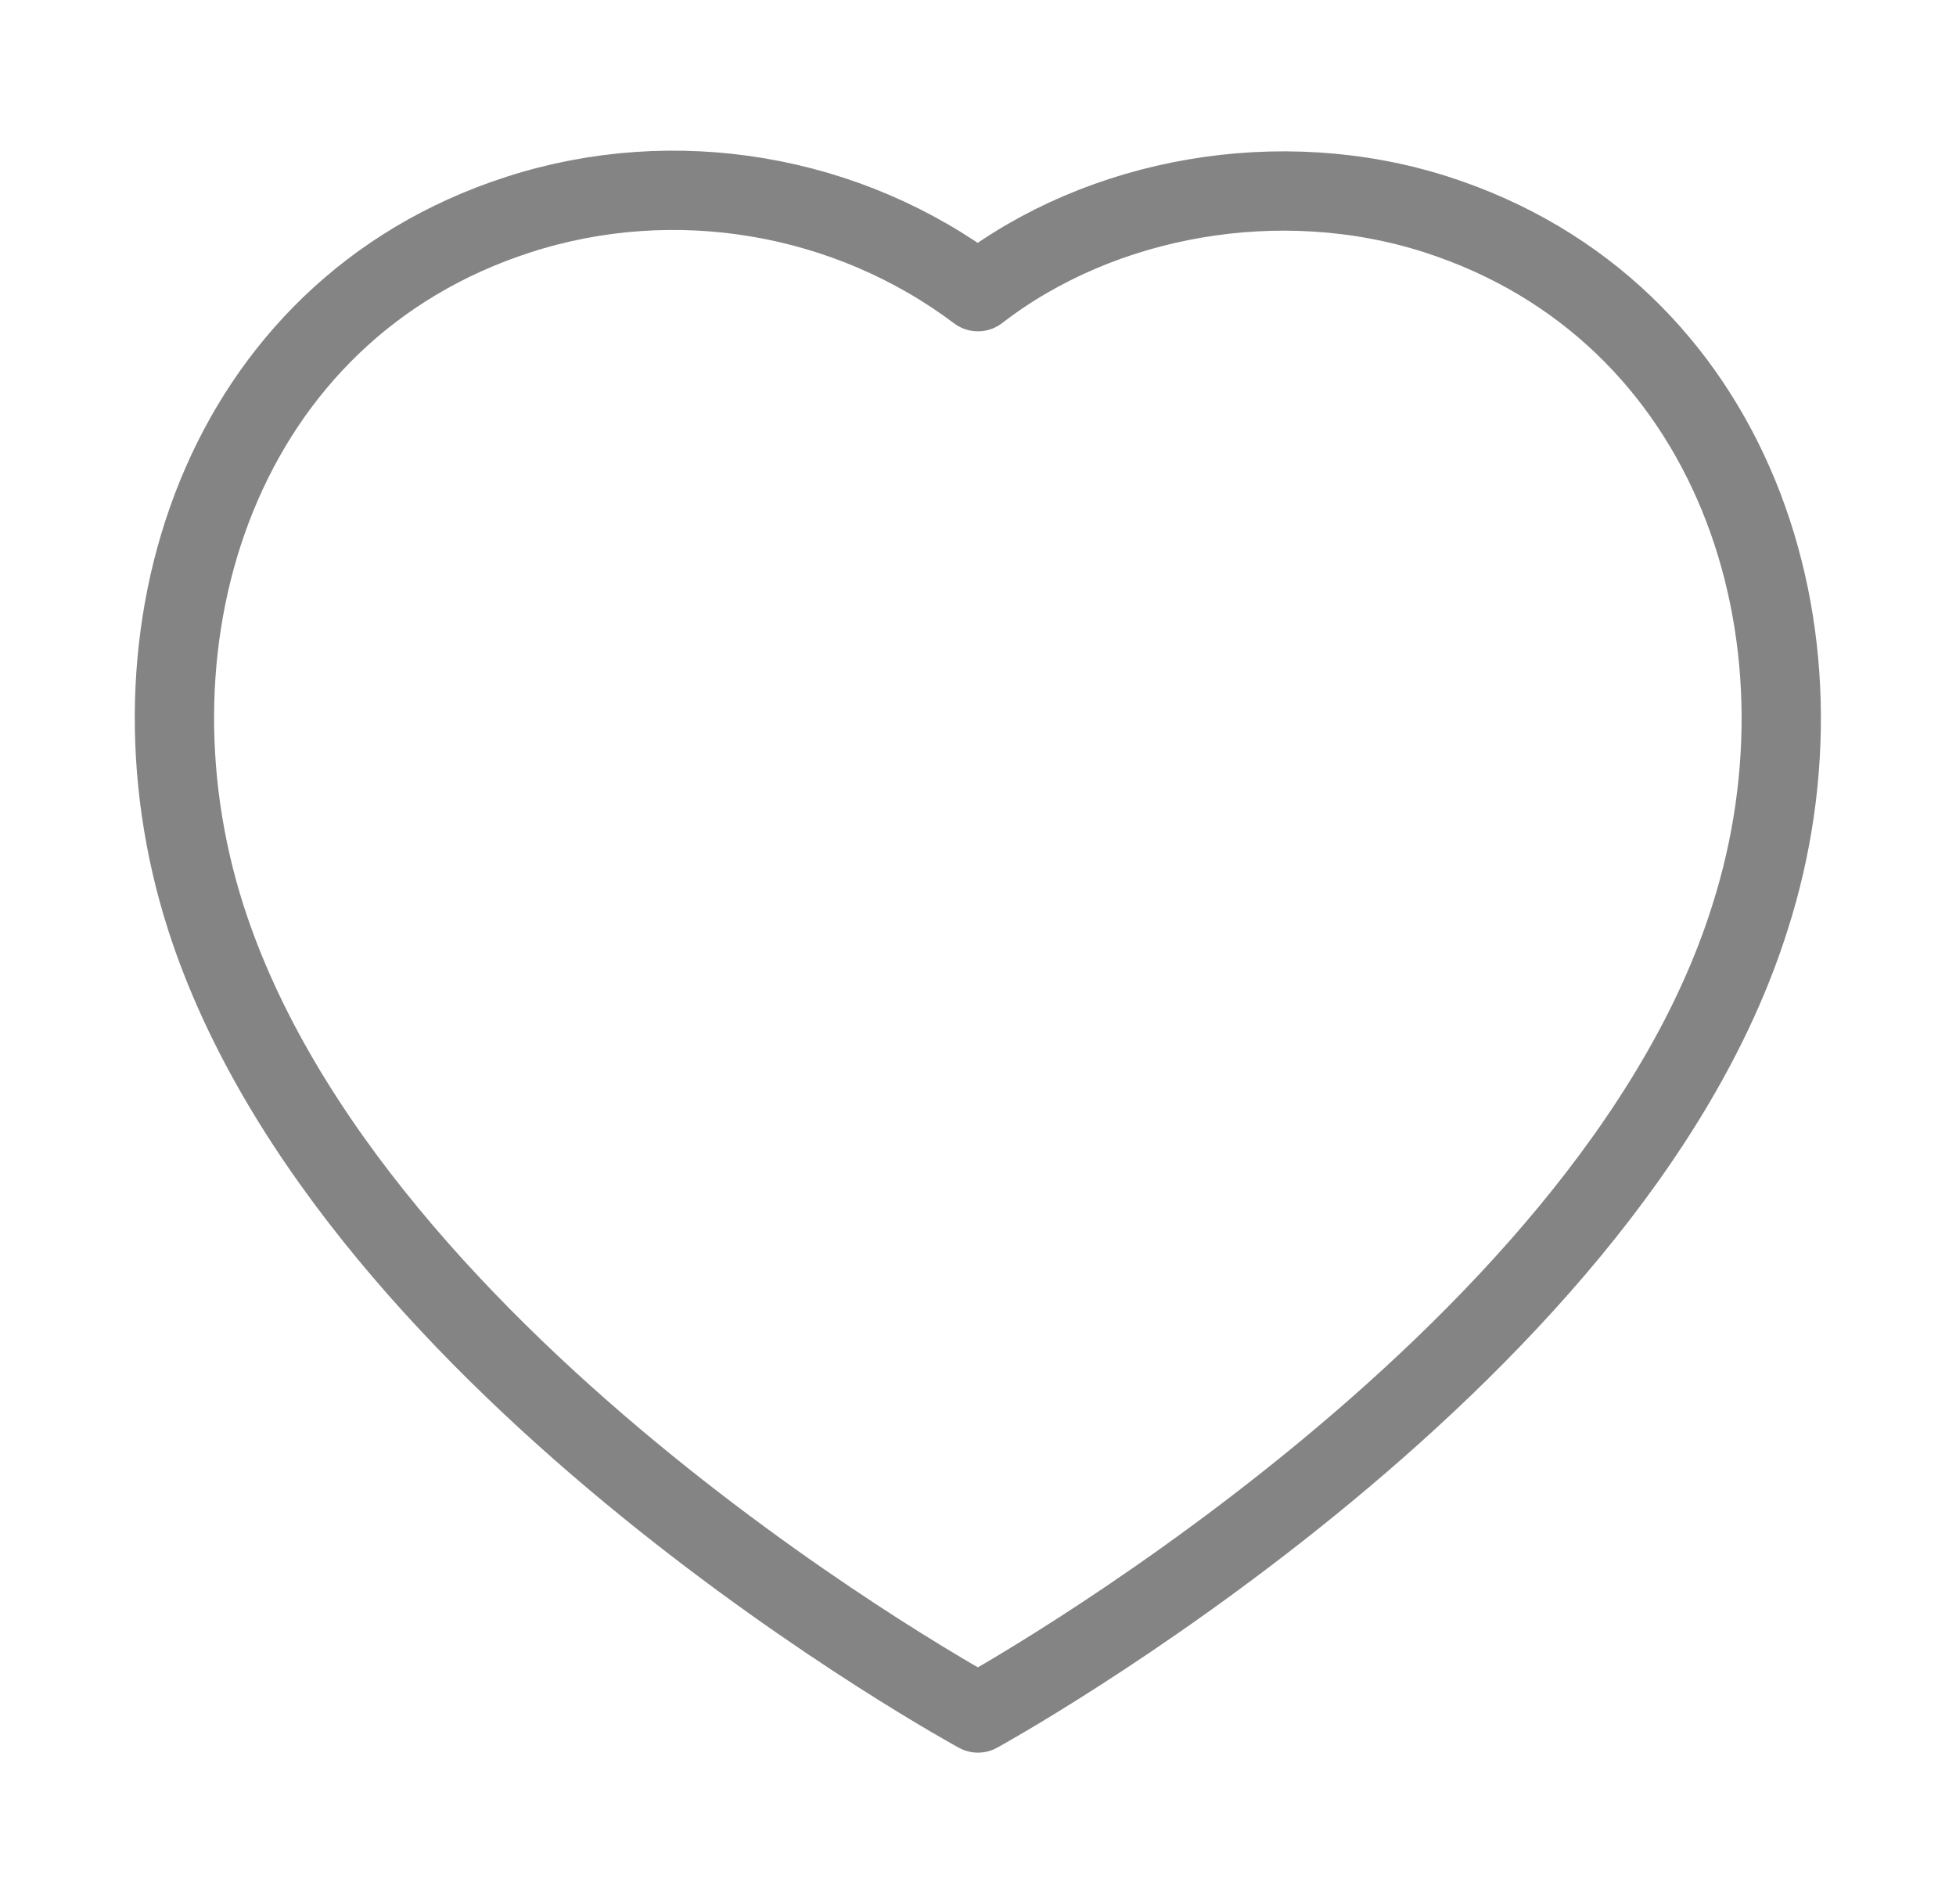
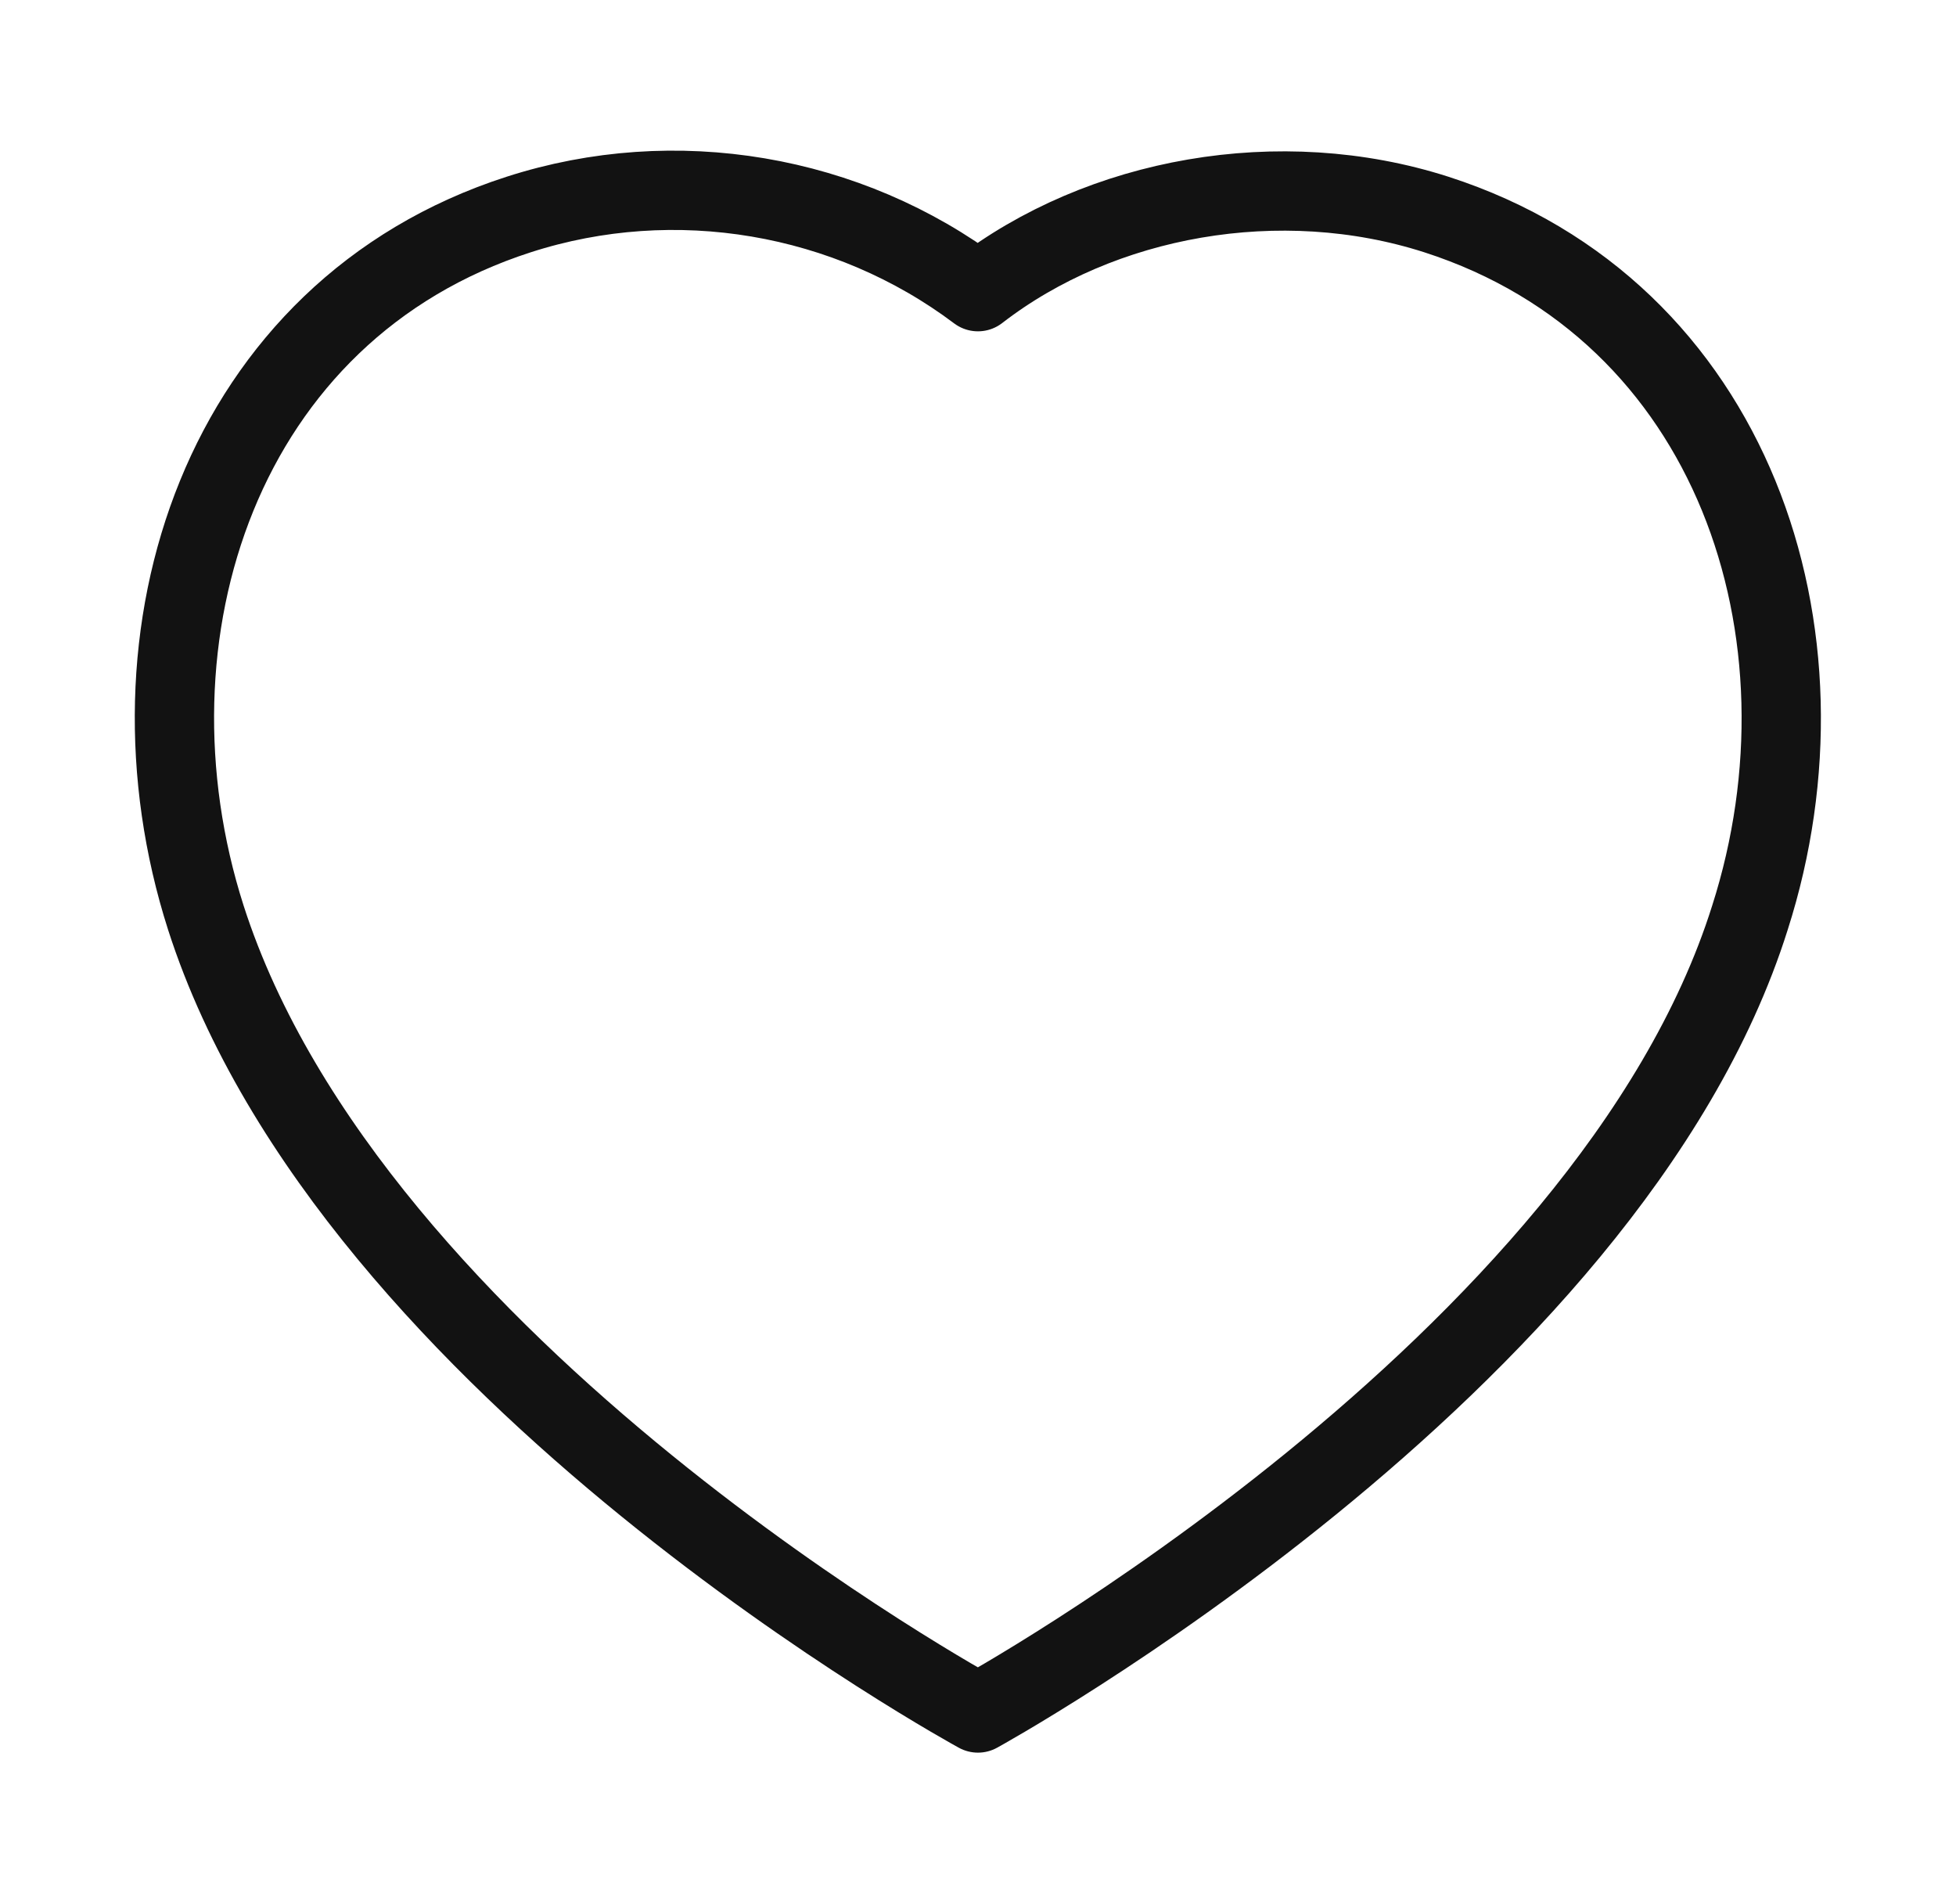
<svg xmlns="http://www.w3.org/2000/svg" width="37" height="36" viewBox="0 0 37 36" fill="none">
  <div id="in-page-channel-node-id" data-channel-name="in_page_channel_J0aTuZ" />
  <link type="text/theme" rel="stylesheet" id="dark-mode-custom-link" />
  <link type="text/theme" rel="stylesheet" id="dark-mode-general-link" />
  <style lang="en" type="text/theme" id="dark-mode-custom-style" />
  <style lang="en" type="text/theme" id="dark-mode-native-style" />
  <style lang="en" type="text/theme" id="dark-mode-native-sheet" />
-   <path fill-rule="evenodd" clip-rule="evenodd" d="M9.811 4.057C12.771 3.102 16.038 3.665 18.499 5.516C20.827 3.716 24.214 3.108 27.171 4.057C32.798 5.87 34.818 11.996 33.102 17.356C30.43 25.852 18.499 32.396 18.499 32.396C18.499 32.396 6.656 25.952 3.894 17.356C2.178 11.996 4.184 5.87 9.811 4.057Z" stroke="#848484" stroke-width="1.5" stroke-linecap="round" stroke-linejoin="round" />
+   <path fill-rule="evenodd" clip-rule="evenodd" d="M9.811 4.057C12.771 3.102 16.038 3.665 18.499 5.516C20.827 3.716 24.214 3.108 27.171 4.057C32.798 5.87 34.818 11.996 33.102 17.356C30.43 25.852 18.499 32.396 18.499 32.396C18.499 32.396 6.656 25.952 3.894 17.356C2.178 11.996 4.184 5.87 9.811 4.057Z" stroke="#121212" stroke-width="1.5" stroke-linecap="round" stroke-linejoin="round" />
</svg>
